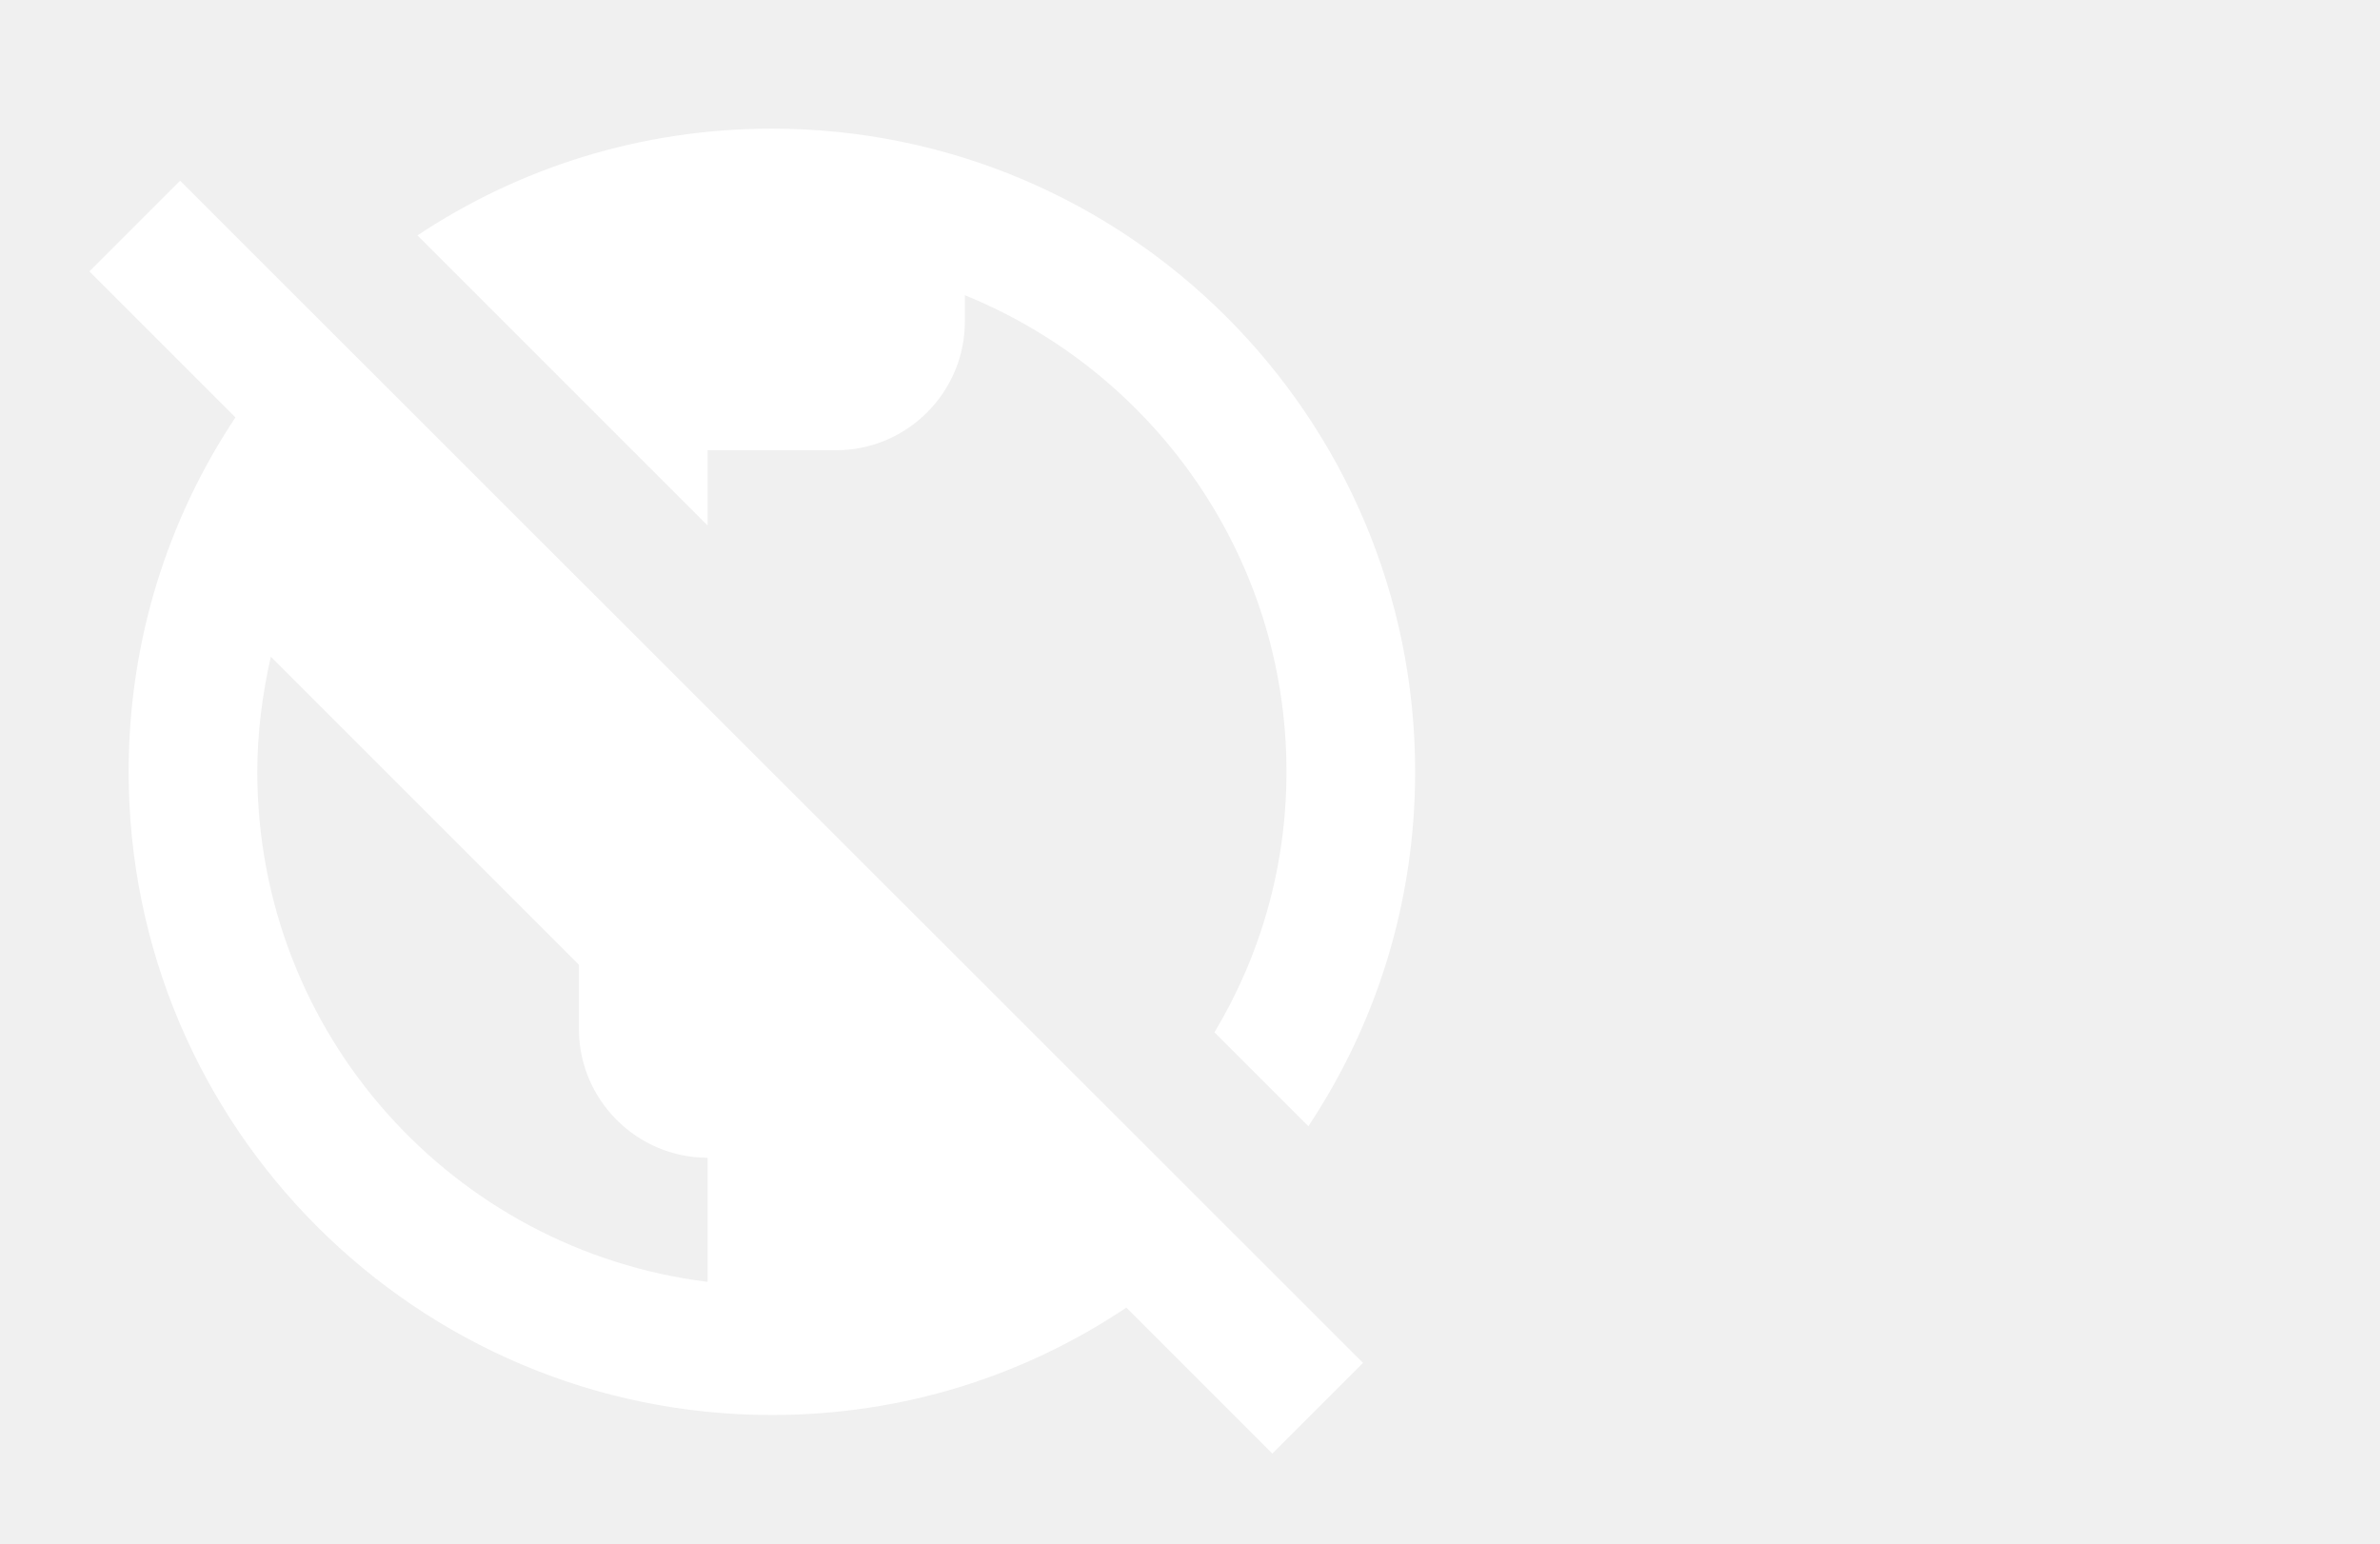
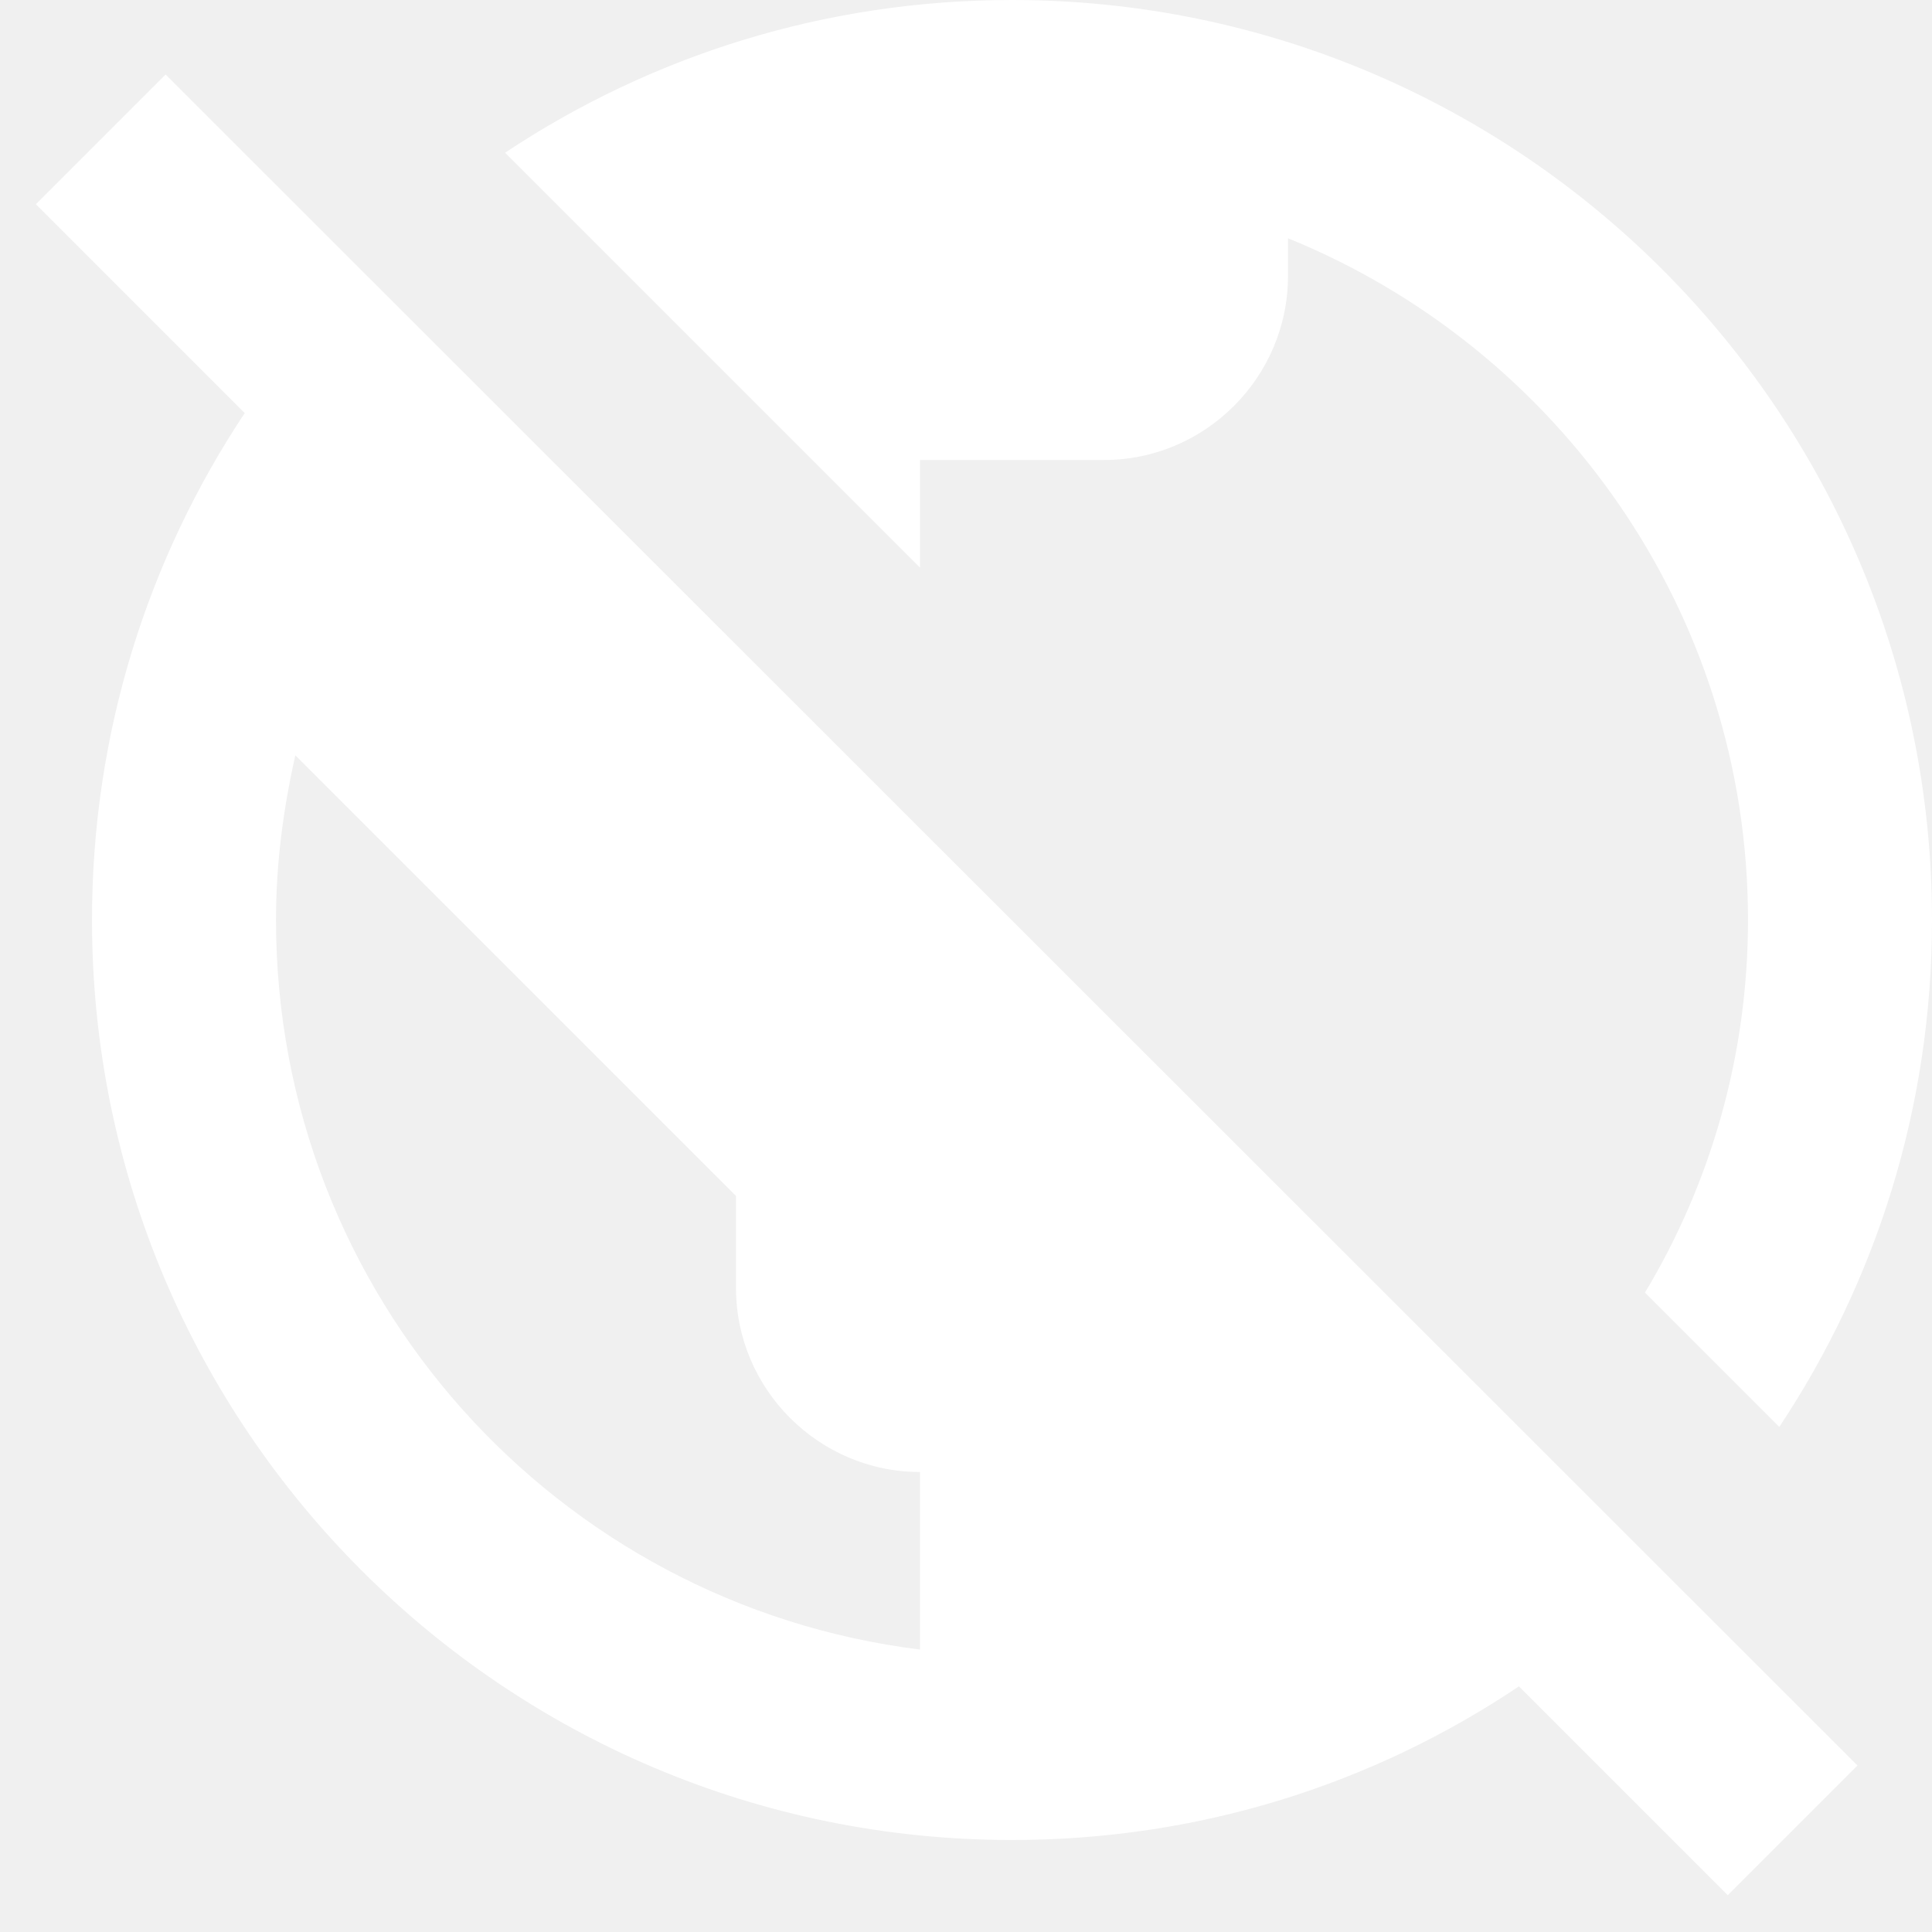
- <svg xmlns="http://www.w3.org/2000/svg" width="37" height="24" viewBox="0 0 37 24" fill="none">
-   <path d="M11 8.17L6.49 3.66C8.07 2.61 9.96 2 12 2C17.52 2 22 6.48 22 12C22 14.04 21.39 15.93 20.34 17.51L18.88 16.05C19.59 14.87 20 13.48 20 12C20 8.65 17.93 5.78 15 4.59V5C15 6.1 14.1 7 13 7H11V8.17ZM21.19 21.19L19.78 22.6L17.51 20.33C15.93 21.39 14.04 22 12 22C6.48 22 2 17.52 2 12C2 9.96 2.61 8.07 3.66 6.49L1.39 4.22L2.8 2.81L21.19 21.19ZM11 18C9.9 18 9 17.1 9 16V15L4.21 10.21C4.08 10.79 4 11.38 4 12C4 16.08 7.05 19.44 11 19.93V18Z" fill="white" />
+ <svg xmlns="http://www.w3.org/2000/svg" width="21" height="21" viewBox="0 0 21 21" fill="none">
+   <path d="M10 6.17L5.49 1.66C7.07 0.61 8.96 0 11 0C16.52 0 21 4.48 21 10C21 12.04 20.39 13.93 19.34 15.51L17.88 14.05C18.59 12.87 19 11.48 19 10C19 6.65 16.93 3.78 14 2.59V3C14 4.1 13.1 5 12 5H10V6.17ZM20.19 19.19L18.78 20.6L16.51 18.33C14.93 19.39 13.04 20 11 20C5.48 20 1 15.52 1 10C1 7.96 1.61 6.07 2.66 4.49L0.39 2.22L1.8 0.81L20.19 19.19ZM10 16C8.9 16 8 15.1 8 14V13L3.21 8.21C3.08 8.79 3 9.38 3 10C3 14.08 6.05 17.44 10 17.93V16Z" fill="white" />
</svg>
